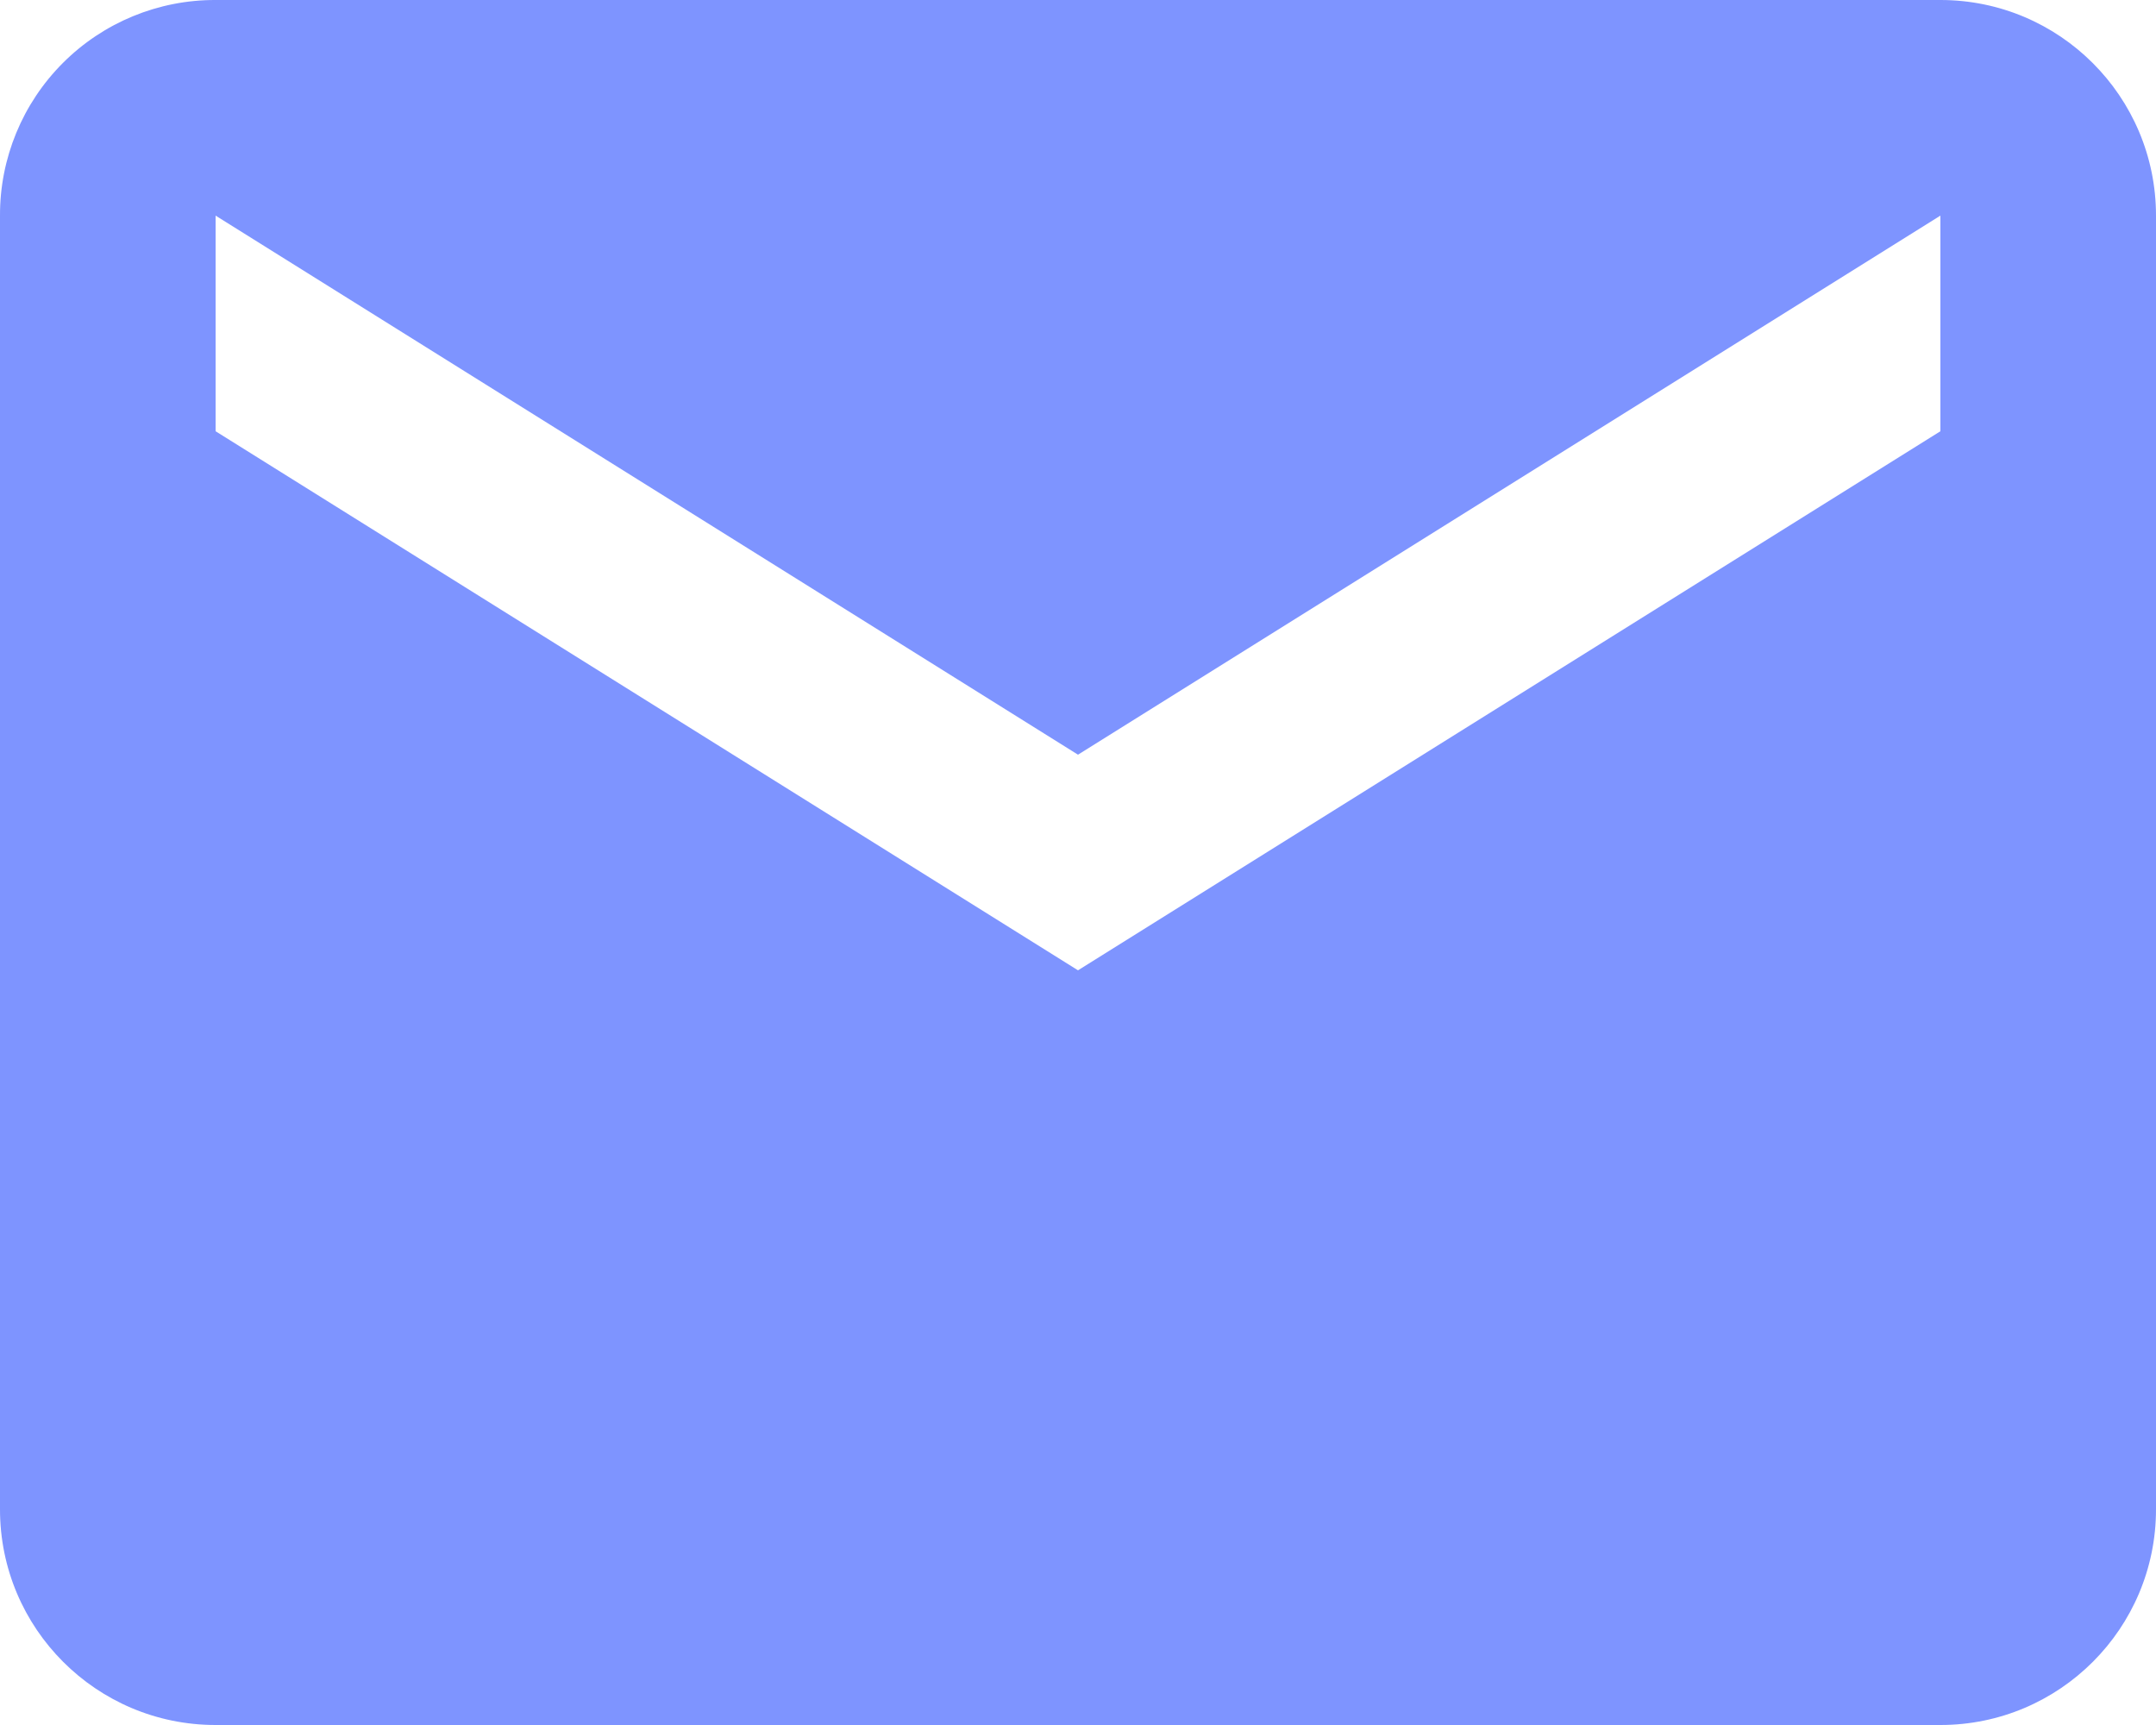
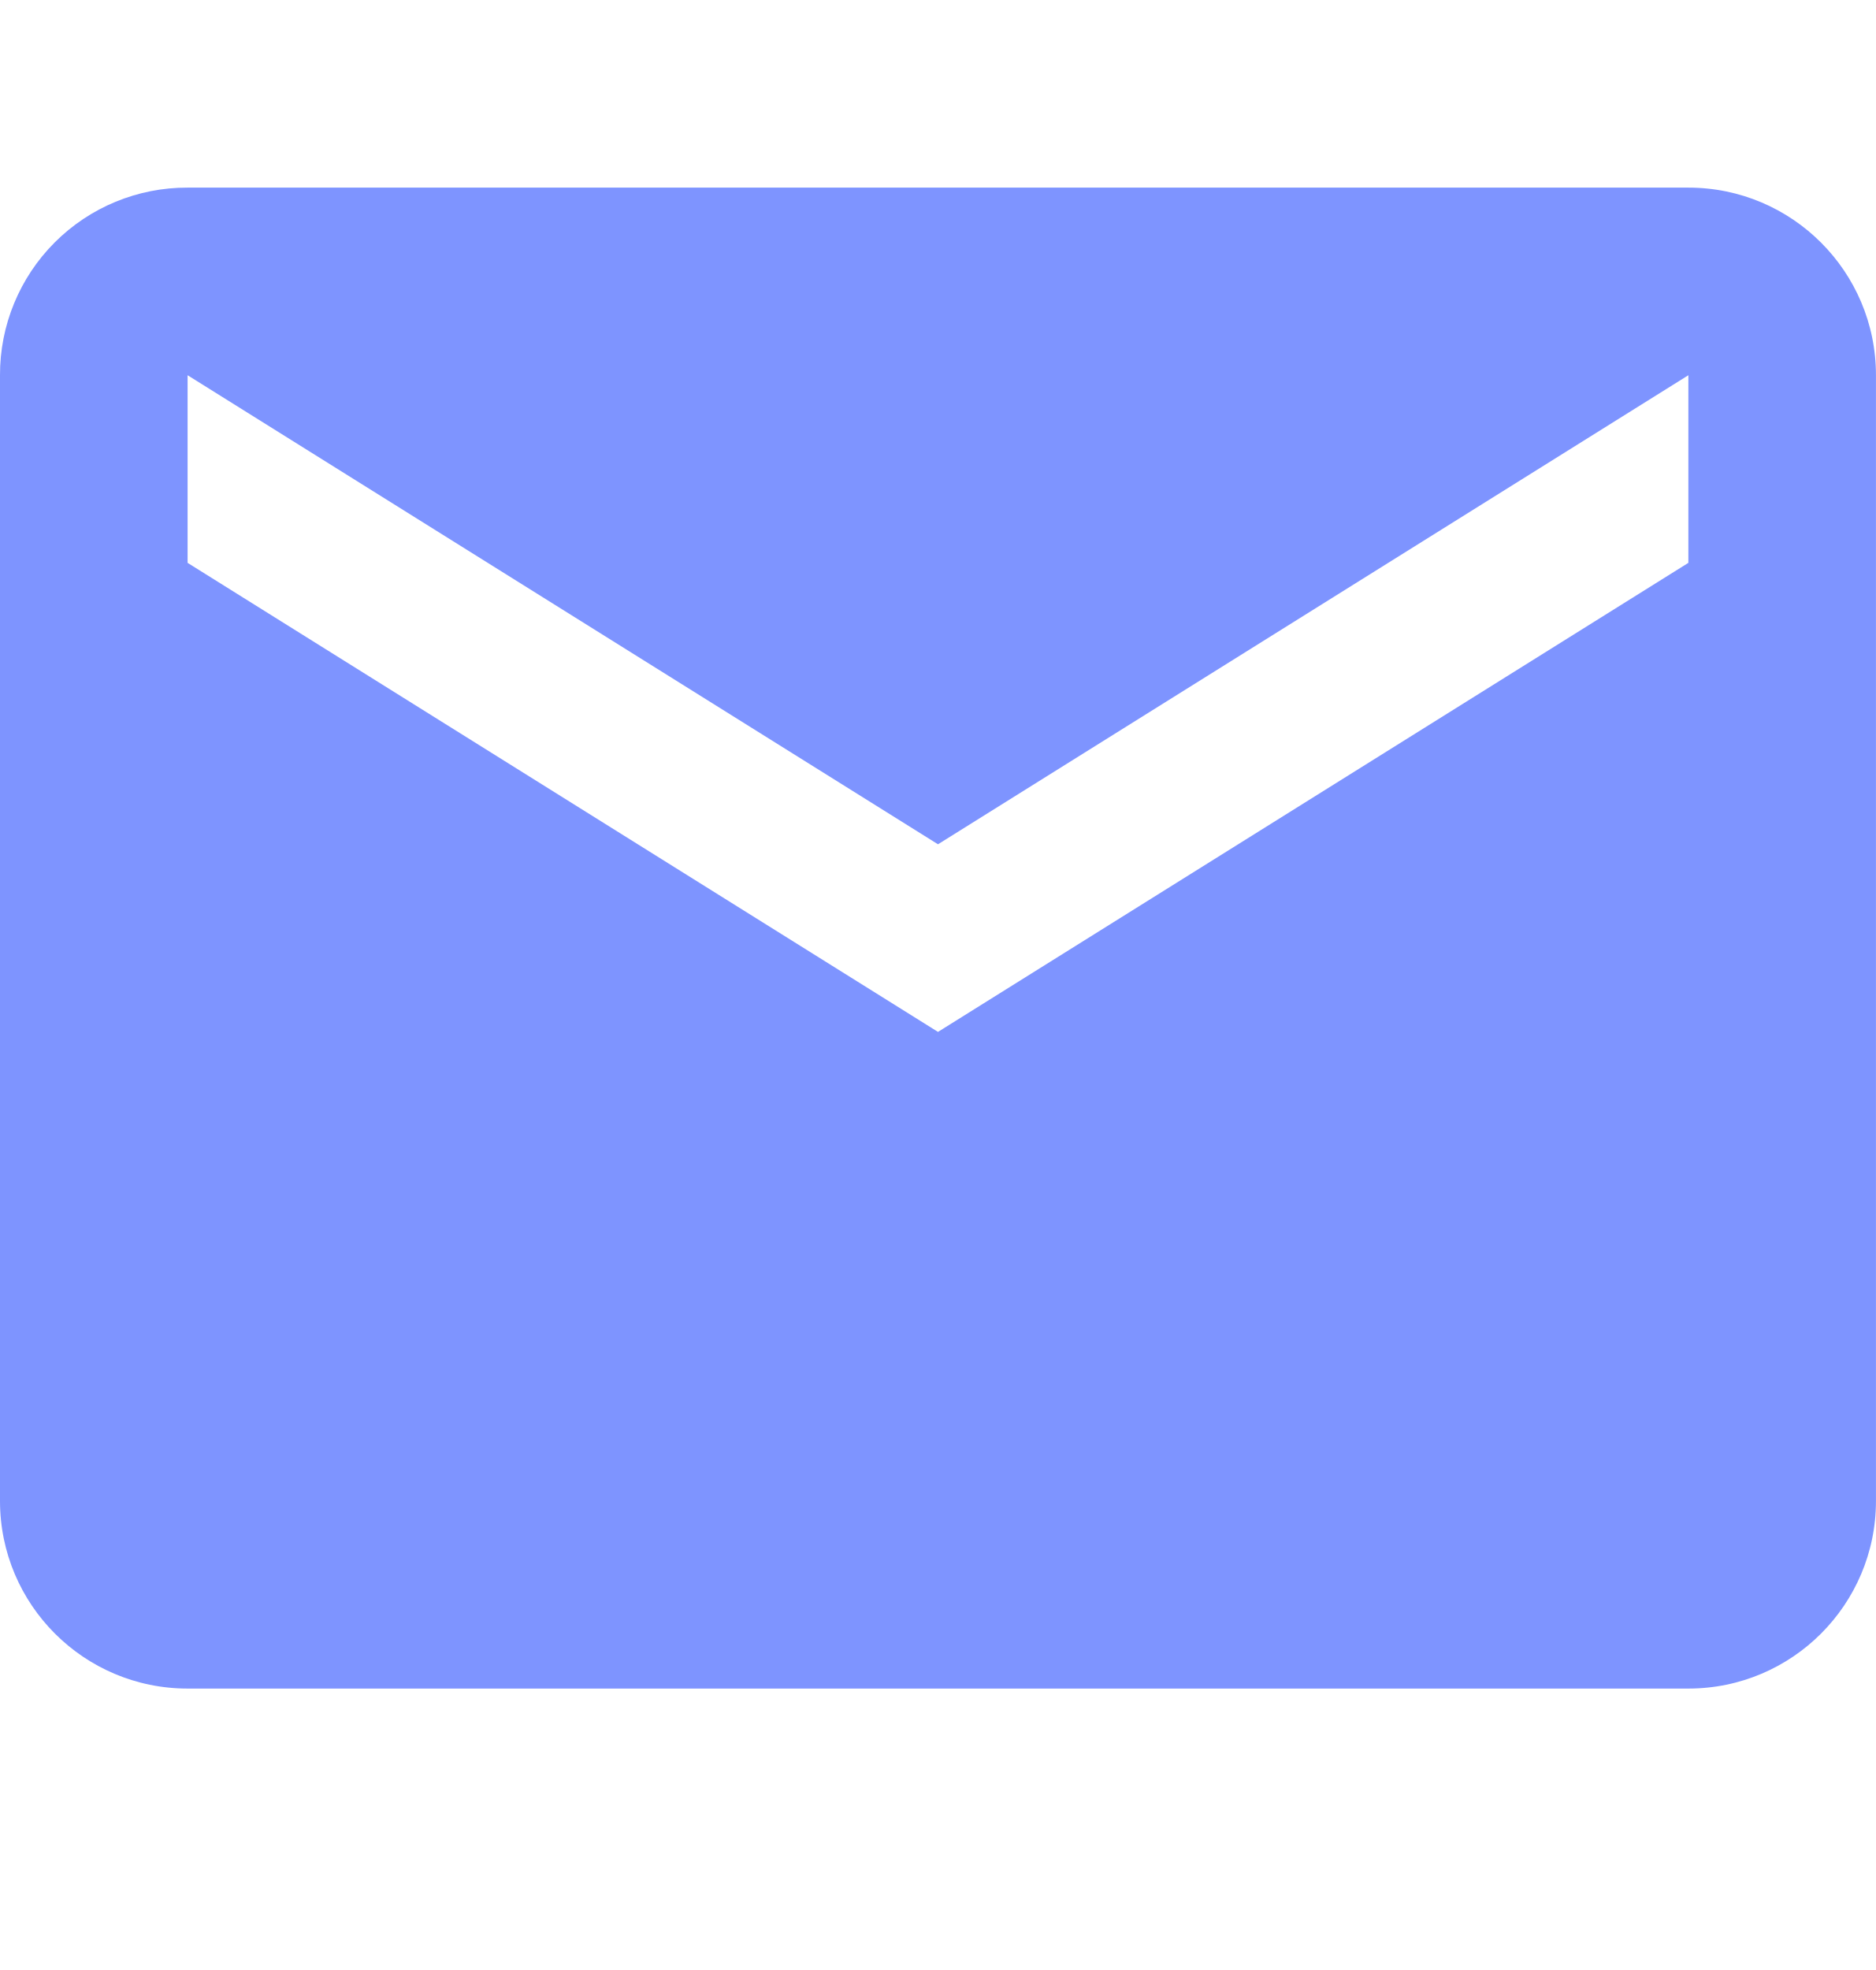
- <svg xmlns="http://www.w3.org/2000/svg" width="20" height="16" viewBox="0 0 20 16">
-   <path id="email" d="M20,8l-8,5L4,8V6l8,5,8-5m0-2H4A1.993,1.993,0,0,0,2,6V18a2,2,0,0,0,2,2H20a2,2,0,0,0,2-2V6A2,2,0,0,0,20,4Z" transform="translate(-2 -4)" fill="#7e94ff" />
+ <svg xmlns="http://www.w3.org/2000/svg" width="20" height="21" viewBox="0 0 20 21">
+   <path id="email" d="M20,8l-8,5L4,8V6l8,5,8-5m0-2H4A1.993,1.993,0,0,0,2,6V18a2,2,0,0,0,2,2H20a2,2,0,0,0,2-2V6A2,2,0,0,0,20,4Z" transform="translate(-2 -2)" fill="#7e94ff" />
</svg>
